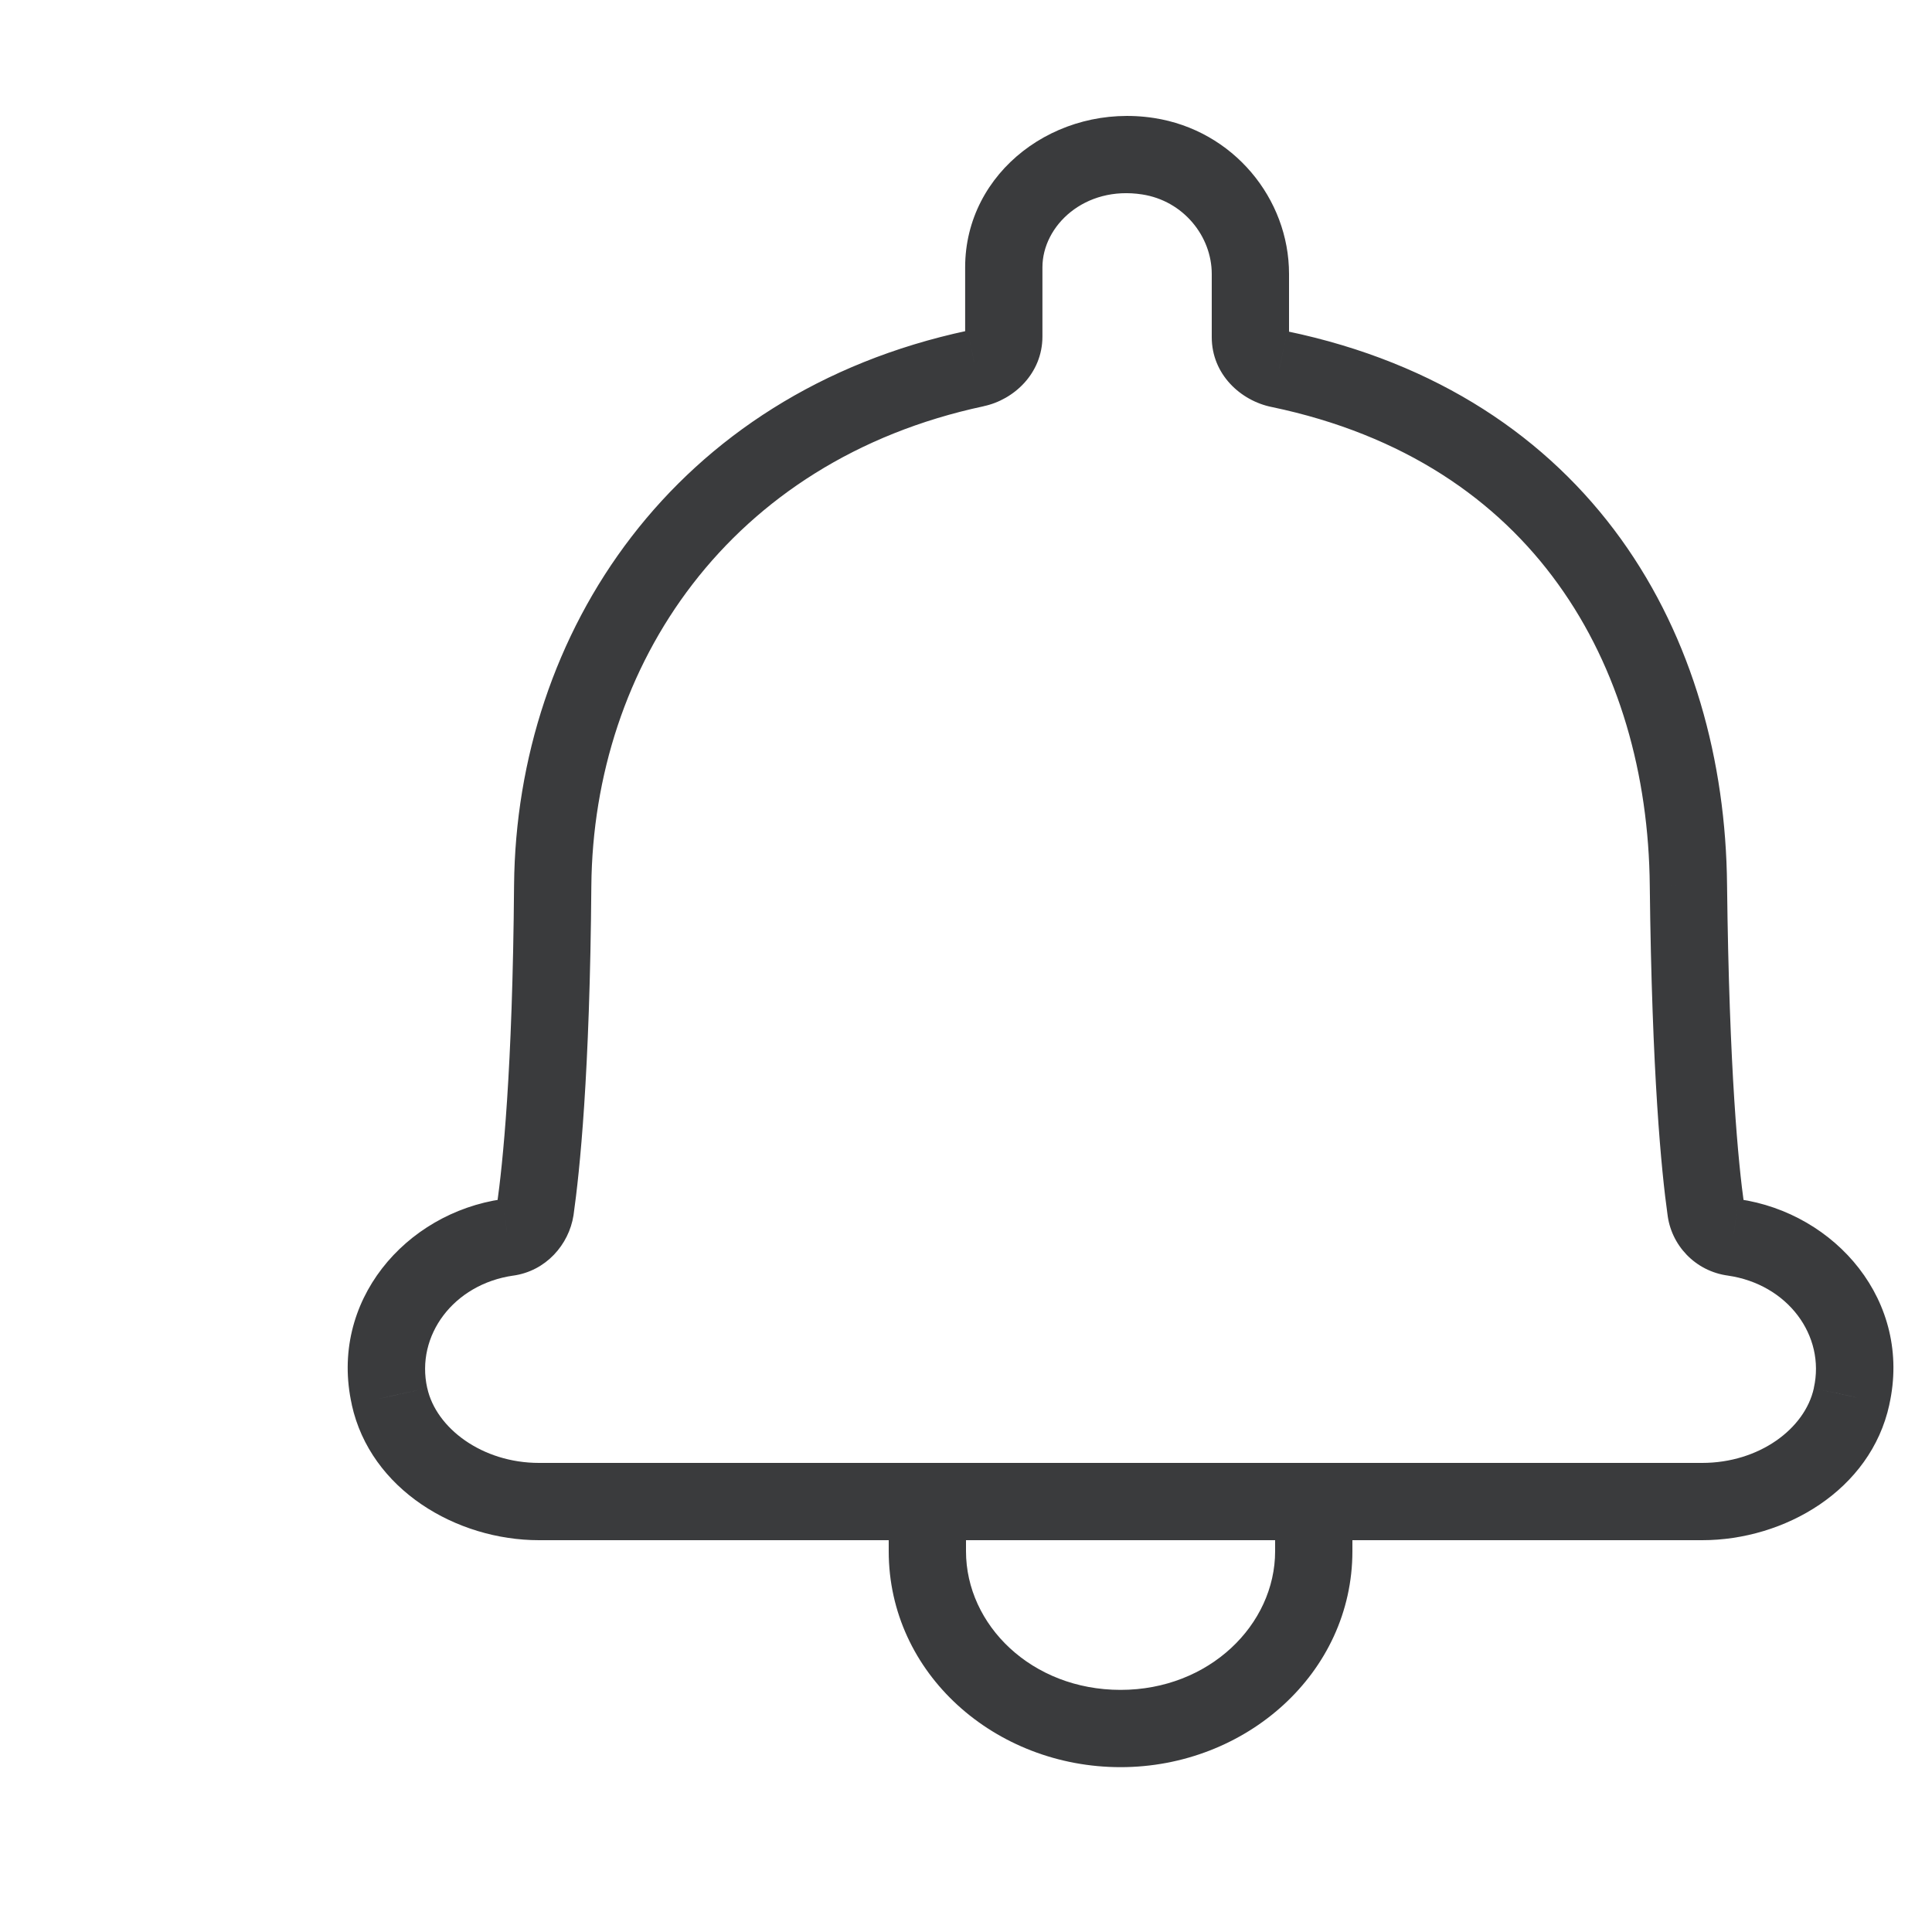
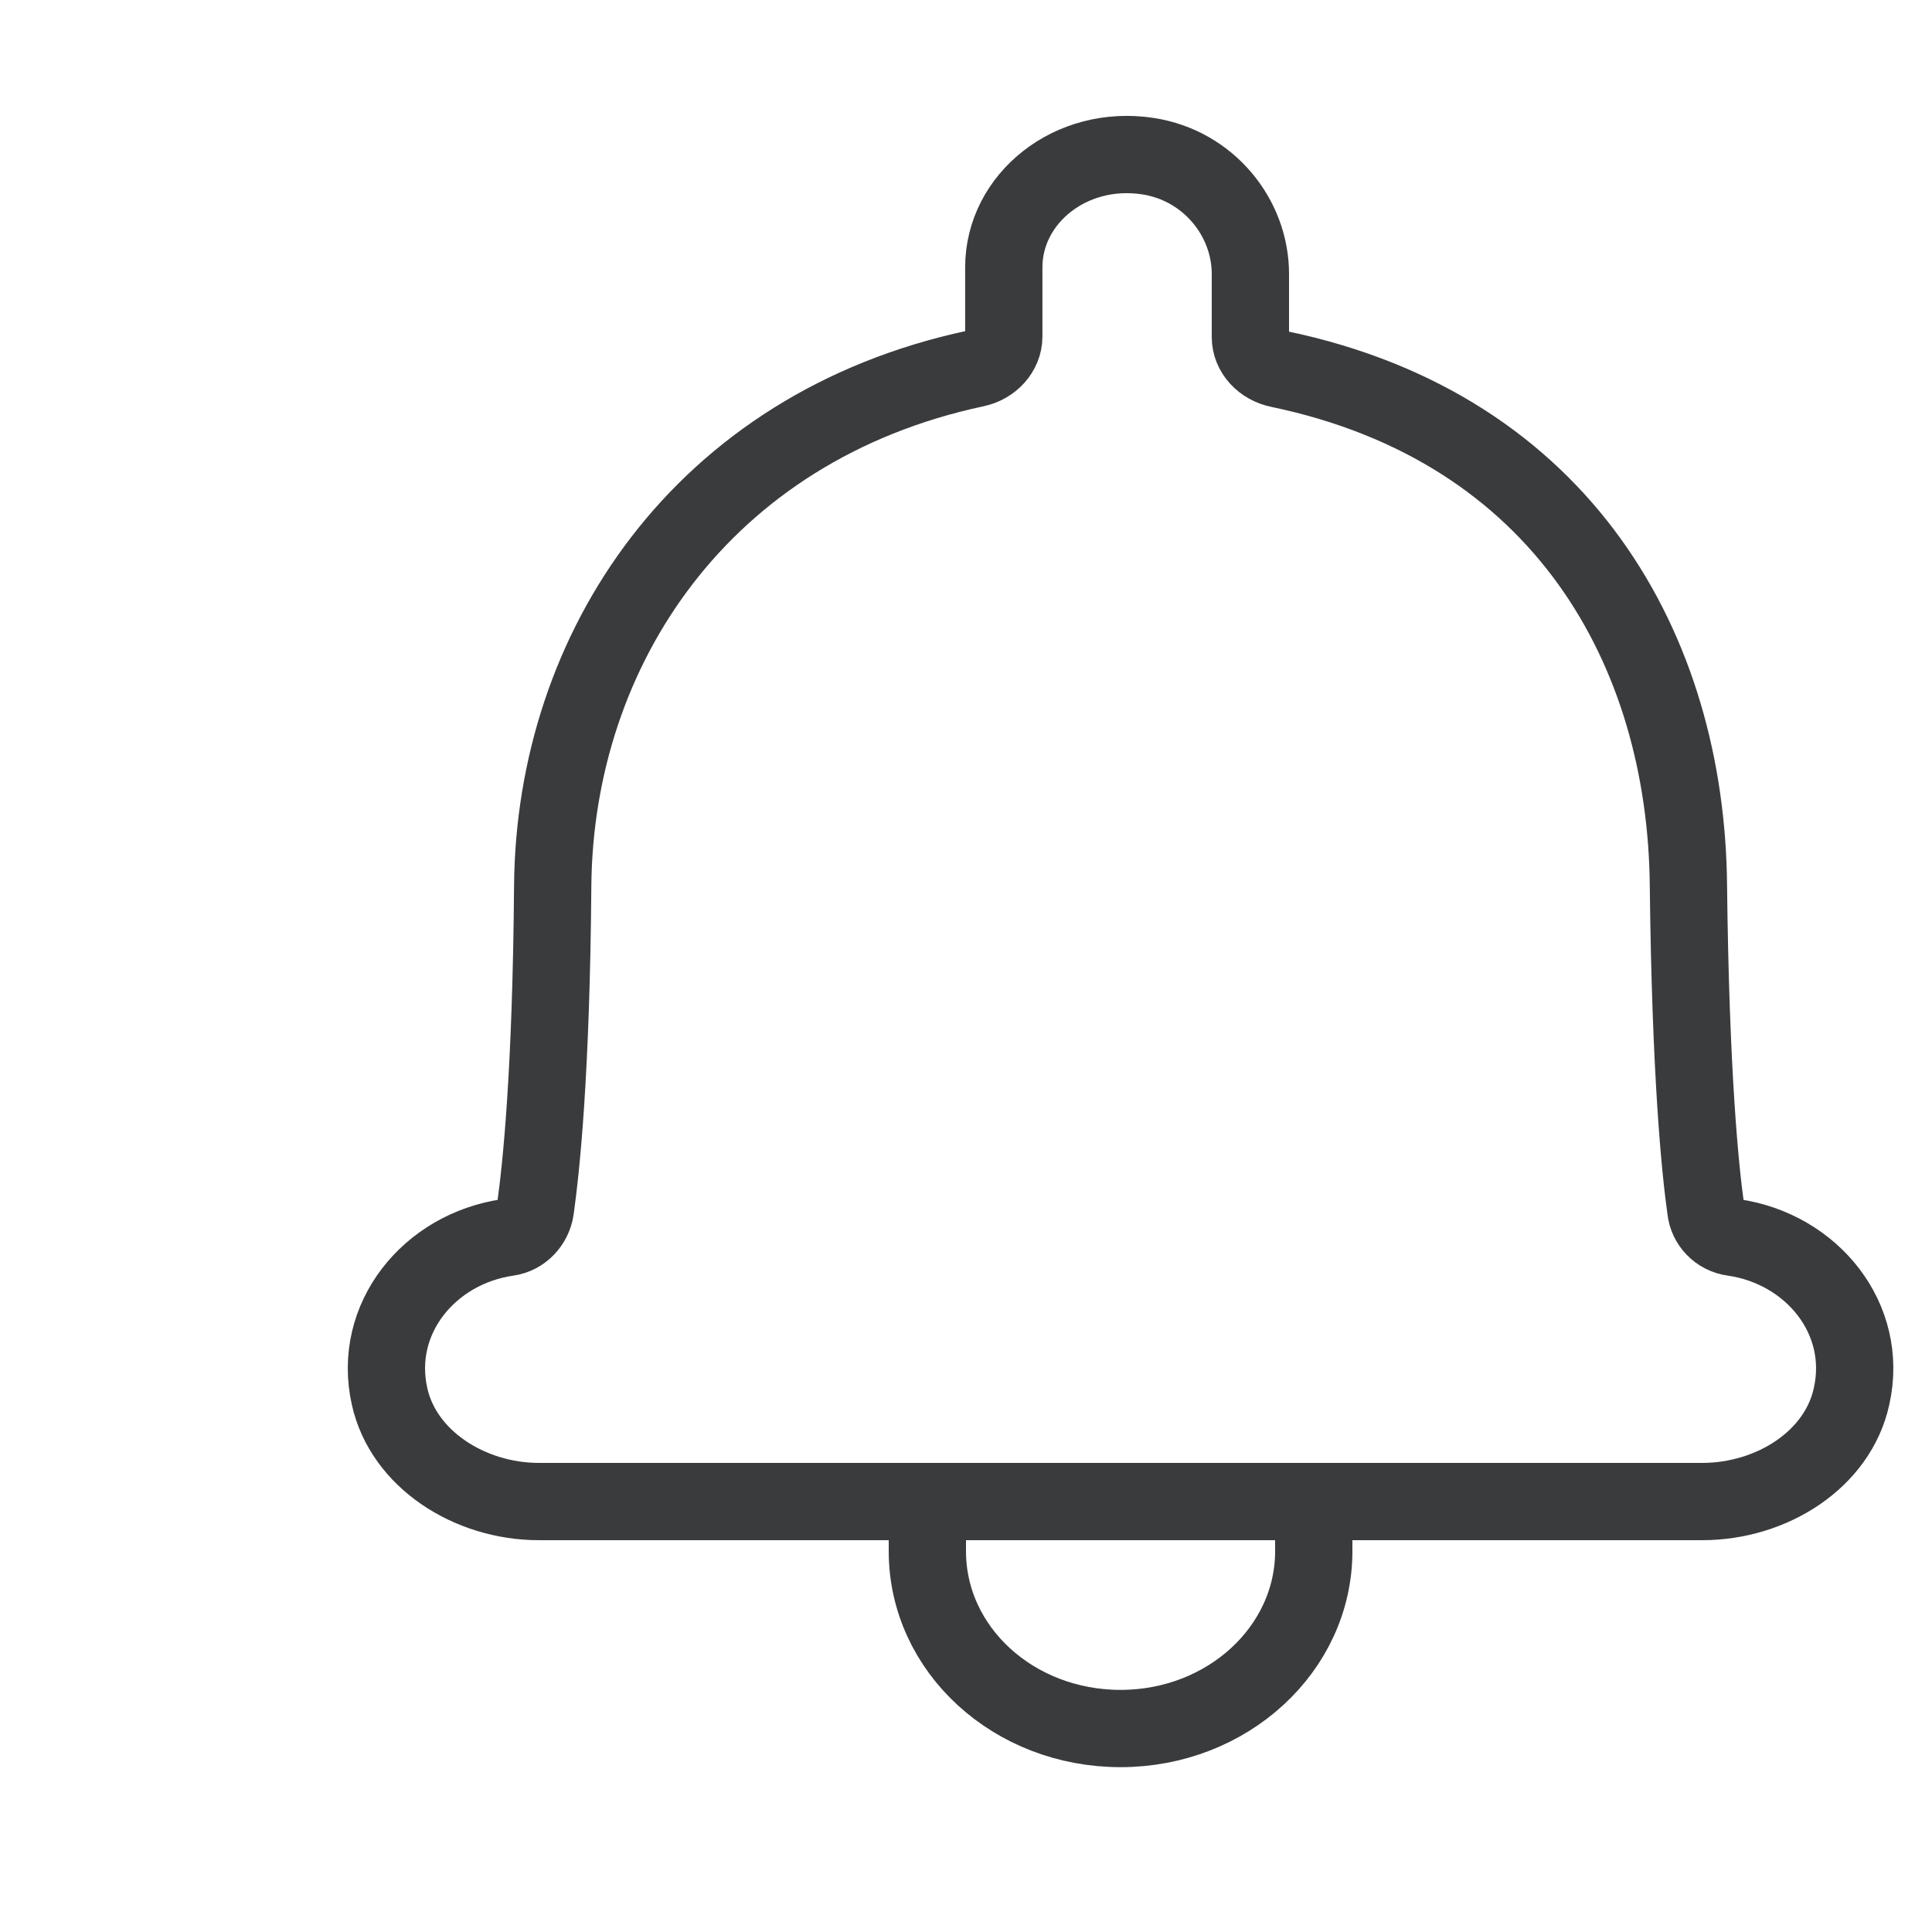
<svg xmlns="http://www.w3.org/2000/svg" width="25" height="25" viewBox="0 0 25 25" fill="none">
-   <path d="M22.43 16.012L22.501 15.517L22.495 15.516L22.43 16.012ZM22.073 15.65L22.57 15.598L22.57 15.589L22.568 15.58L22.073 15.65ZM21.848 11.457L21.348 11.462L21.348 11.463L21.848 11.457ZM16.555 4.776L16.657 4.287L16.653 4.286L16.555 4.776ZM14.857 2.021L14.933 1.527L14.933 1.527L14.857 2.021ZM12.623 4.768L12.521 4.278L12.519 4.279L12.623 4.768ZM7.152 11.457L6.652 11.453L6.652 11.453L7.152 11.457ZM6.927 15.65L7.421 15.727L7.422 15.72L6.927 15.65ZM6.57 16.012L6.502 15.516L6.499 15.517L6.57 16.012ZM5.041 18.069L5.529 17.962L5.528 17.96L5.041 18.069ZM23.959 18.069L23.471 17.96L23.471 17.963L23.959 18.069ZM22.495 15.516C22.532 15.521 22.566 15.553 22.57 15.598L21.576 15.702C21.618 16.108 21.934 16.451 22.365 16.507L22.495 15.516ZM22.568 15.58C22.497 15.075 22.376 13.875 22.348 11.451L21.348 11.463C21.376 13.912 21.499 15.158 21.578 15.72L22.568 15.58ZM22.348 11.453C22.333 9.85 21.905 8.266 20.973 6.972C20.035 5.672 18.608 4.694 16.657 4.287L16.453 5.266C18.171 5.625 19.377 6.468 20.161 7.557C20.951 8.652 21.335 10.025 21.348 11.462L22.348 11.453ZM16.653 4.286C16.646 4.285 16.649 4.283 16.656 4.291C16.663 4.299 16.68 4.324 16.68 4.363H15.68C15.68 4.844 16.054 5.186 16.457 5.267L16.653 4.286ZM16.68 4.363V3.545H15.68V4.363H16.68ZM16.68 3.545C16.68 2.57 15.959 1.686 14.933 1.527L14.78 2.516C15.312 2.598 15.68 3.057 15.68 3.545H16.68ZM14.933 1.527C13.67 1.332 12.489 2.222 12.489 3.459H13.489C13.489 2.922 14.034 2.4 14.78 2.516L14.933 1.527ZM12.489 3.459V4.355H13.489V3.459H12.489ZM12.489 4.355C12.489 4.316 12.505 4.293 12.511 4.285C12.517 4.279 12.521 4.278 12.521 4.278L12.725 5.257C13.121 5.175 13.489 4.83 13.489 4.355H12.489ZM12.519 4.279C8.719 5.09 6.682 8.187 6.652 11.453L7.652 11.462C7.678 8.615 9.433 5.961 12.728 5.257L12.519 4.279ZM6.652 11.453C6.633 13.873 6.503 15.073 6.432 15.58L7.422 15.72C7.501 15.159 7.633 13.914 7.652 11.461L6.652 11.453ZM6.433 15.573C6.435 15.561 6.44 15.551 6.448 15.542C6.458 15.532 6.476 15.52 6.502 15.516L6.638 16.507C7.067 16.448 7.362 16.103 7.421 15.727L6.433 15.573ZM6.499 15.517C5.247 15.697 4.253 16.84 4.553 18.178L5.528 17.96C5.377 17.284 5.866 16.618 6.642 16.506L6.499 15.517ZM4.552 18.177C4.794 19.276 5.906 19.93 6.974 19.93V18.93C6.24 18.93 5.643 18.481 5.529 17.962L4.552 18.177ZM22.026 19.93C23.091 19.93 24.206 19.286 24.448 18.176L23.471 17.963C23.356 18.488 22.763 18.93 22.026 18.93V19.93ZM24.447 18.178C24.747 16.84 23.753 15.697 22.501 15.517L22.358 16.506C23.134 16.618 23.623 17.284 23.471 17.96L24.447 18.178ZM16.5 20.073C16.5 21.021 15.649 21.867 14.5 21.867V22.867C16.121 22.867 17.5 21.65 17.5 20.073H16.5ZM14.5 21.867C13.35 21.867 12.5 21.028 12.5 20.073H11.5C11.5 21.66 12.88 22.867 14.5 22.867V21.867ZM17.5 20.073V19.5H16.5V20.073H17.5ZM12.5 20.073V19.5H11.5V20.073H12.5ZM6.974 19.93H22.026V18.93H6.974V19.93Z" fill="#3A3B3D" />
+   <path d="M17 19.5V20.073C17 21.335 15.885 22.367 14.5 22.367C13.115 22.367 12 21.344 12 20.073V19.5M22.43 16.012C22.233 15.986 22.092 15.831 22.073 15.65C21.998 15.116 21.876 13.894 21.848 11.457C21.82 8.418 20.224 5.543 16.555 4.776C16.339 4.733 16.18 4.561 16.18 4.363V3.545C16.18 2.813 15.636 2.142 14.857 2.021C13.852 1.866 12.989 2.572 12.989 3.459V4.355C12.989 4.553 12.83 4.725 12.623 4.768C9.076 5.525 7.18 8.401 7.152 11.457C7.133 13.894 7.002 15.116 6.927 15.65C6.899 15.831 6.758 15.986 6.57 16.012C5.557 16.158 4.815 17.062 5.041 18.069C5.219 18.878 6.073 19.43 6.974 19.43H22.026C22.927 19.43 23.781 18.887 23.959 18.069C24.185 17.062 23.443 16.158 22.43 16.012Z" stroke="#3A3B3D" stroke-miterlimit="10" />
</svg>
